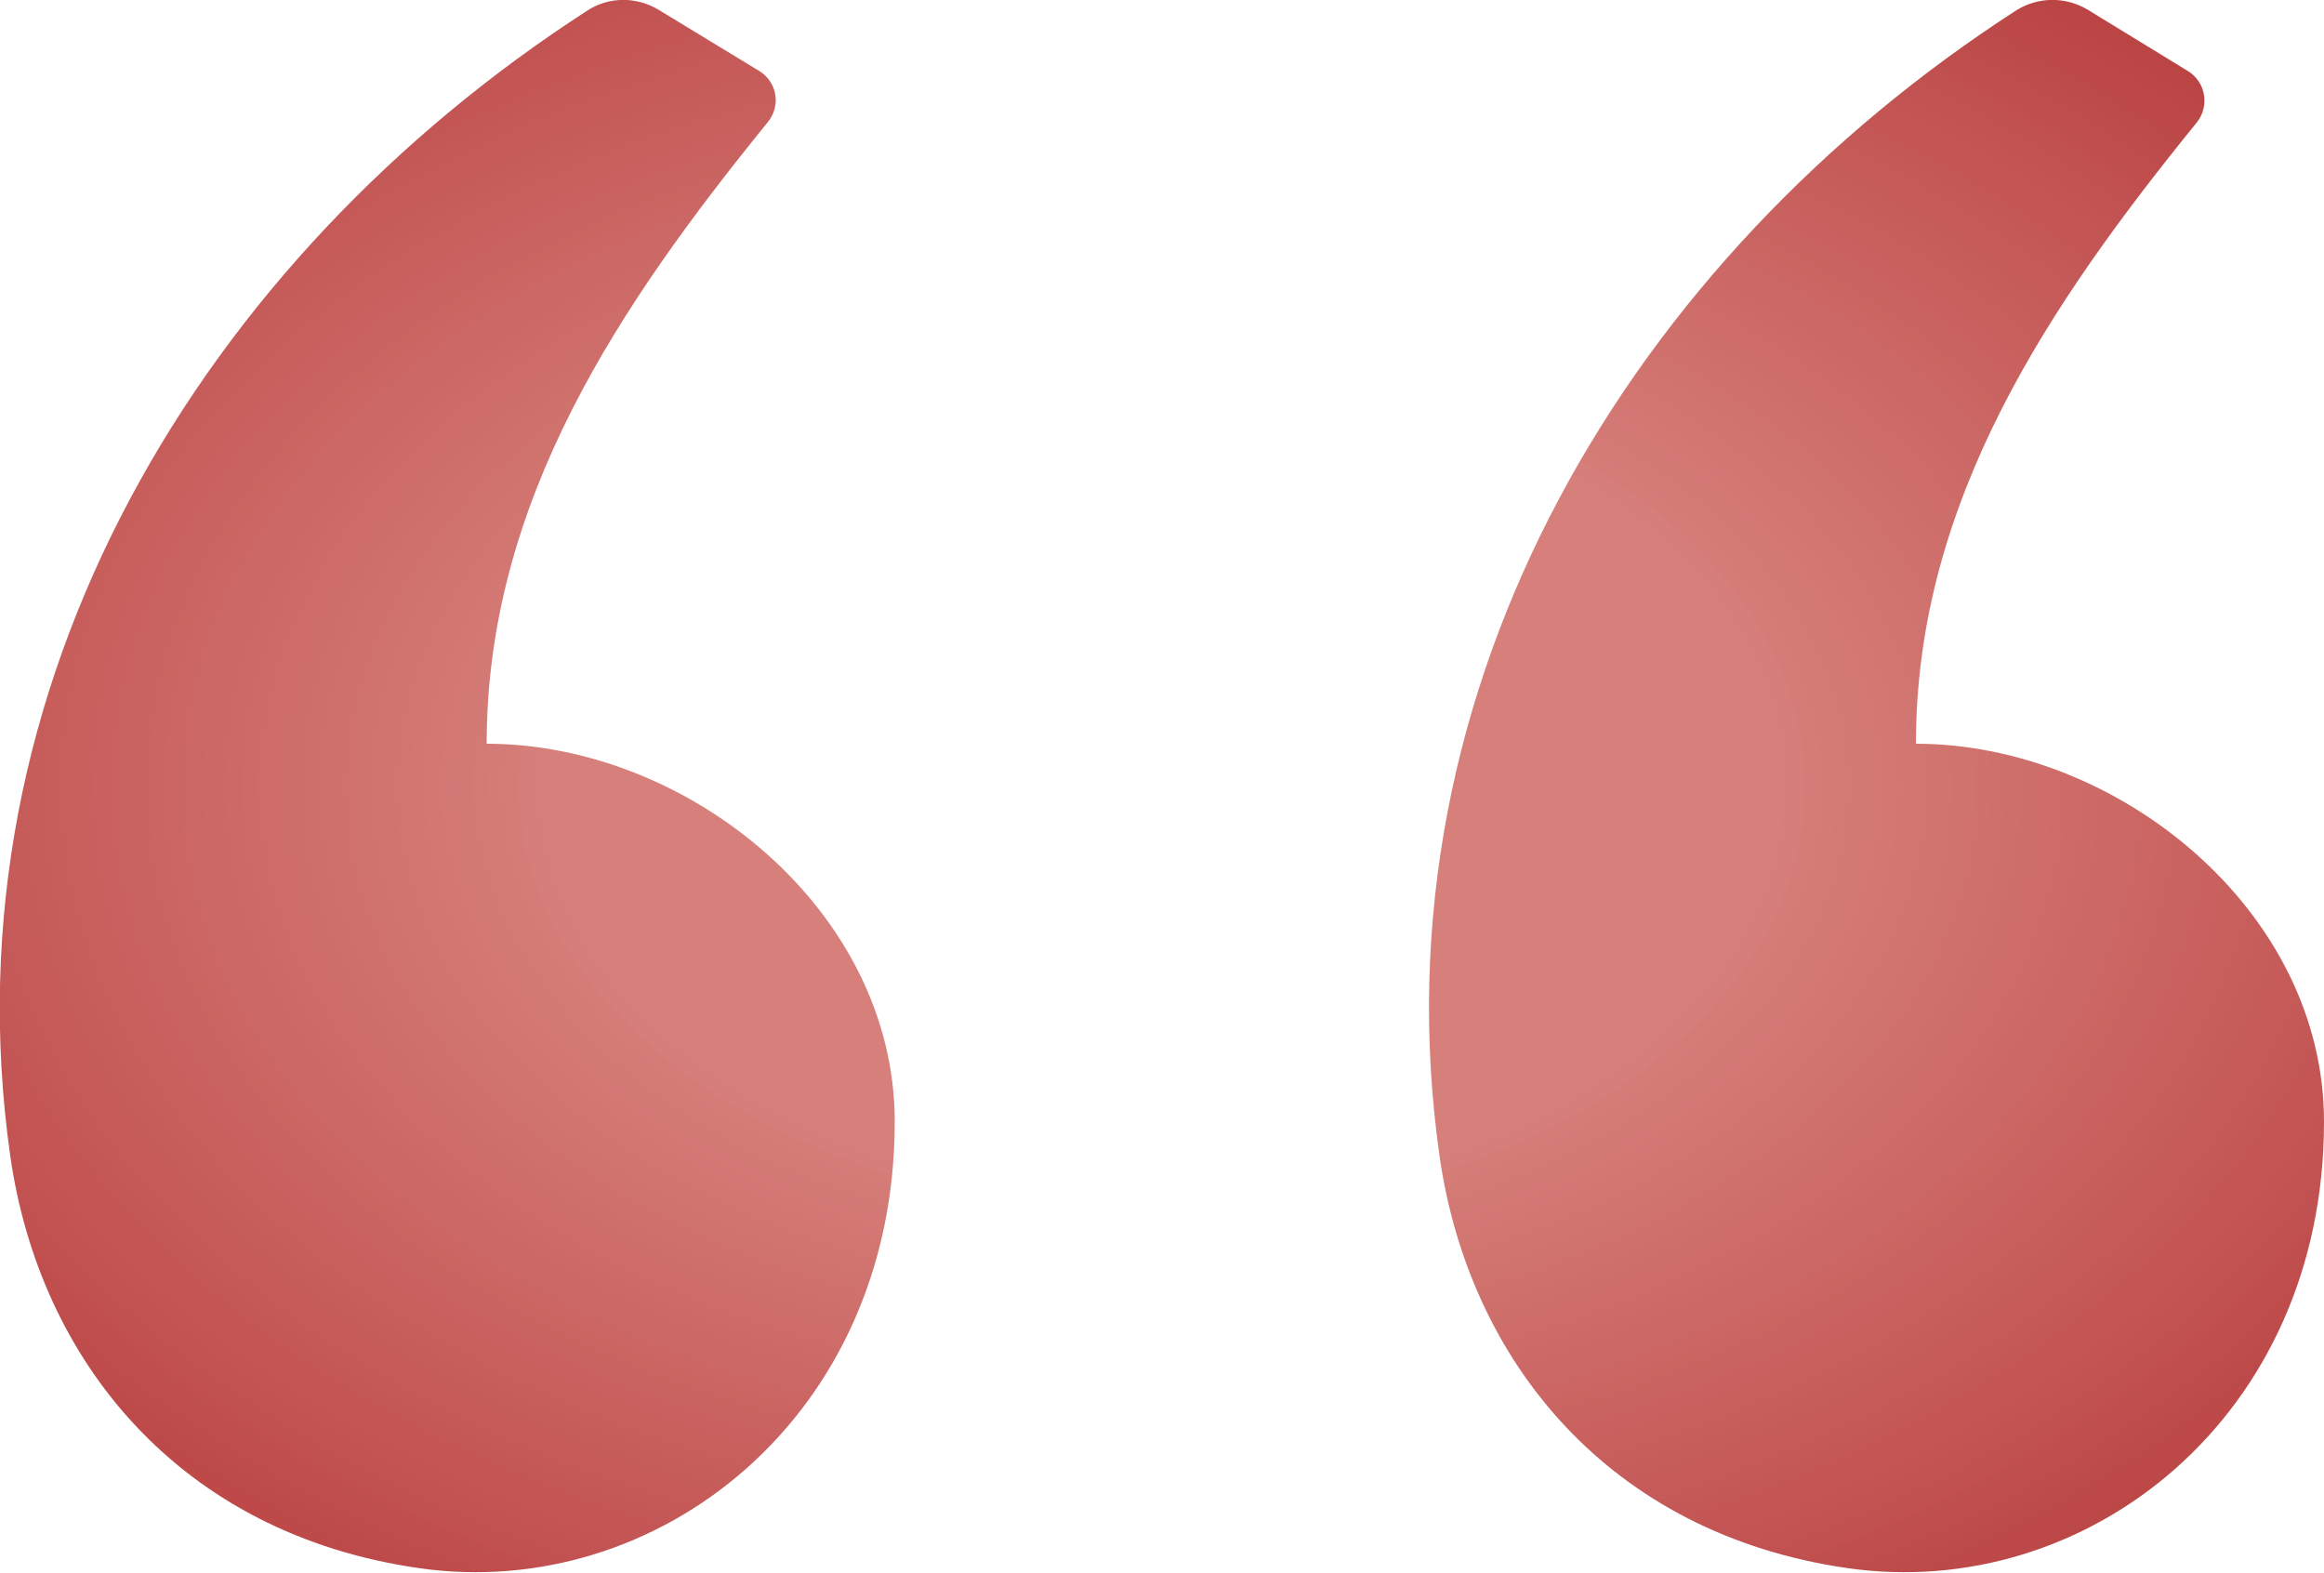
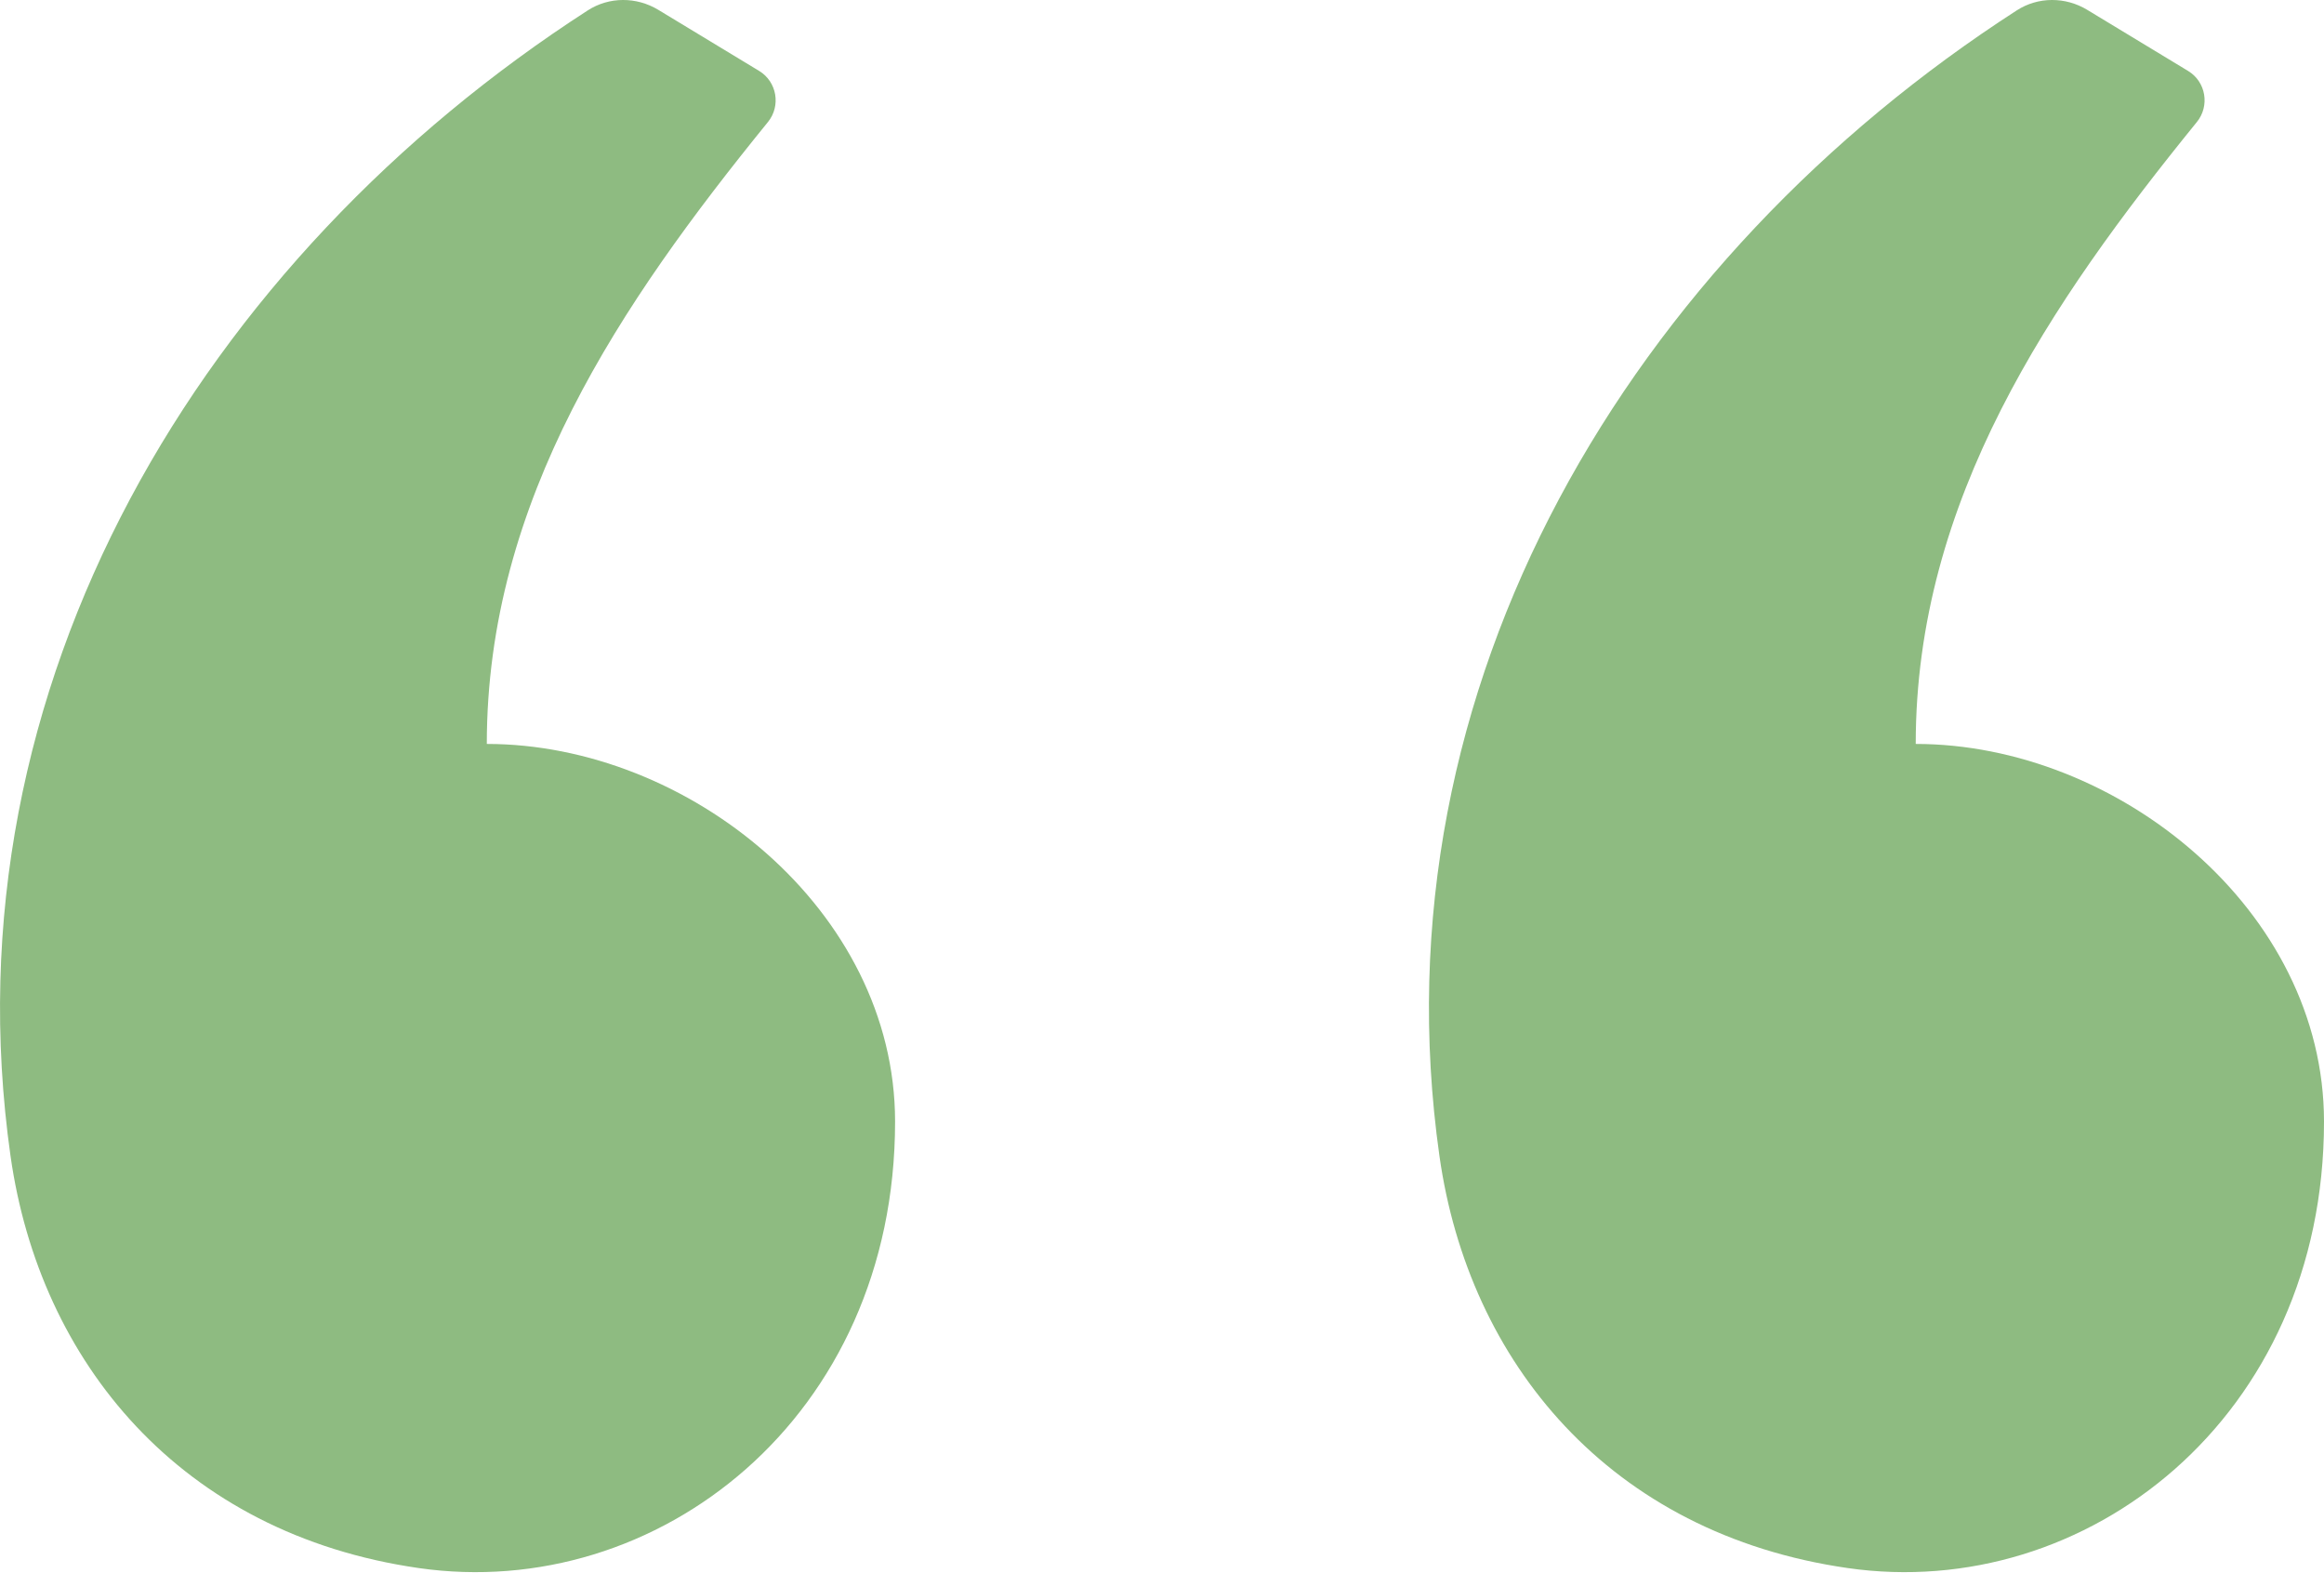
- <svg xmlns="http://www.w3.org/2000/svg" width="34" height="23" viewBox="0 0 34 23">
+ <svg xmlns="http://www.w3.org/2000/svg" width="34" height="23" viewBox="0 0 34 23" fill="none">
+   <path fill-rule="evenodd" clip-rule="evenodd" d="M9.631 0.144L11.107 1.038C11.367 1.196 11.427 1.549 11.235 1.785C9.08 4.439 7.122 7.316 7.122 10.883C10.063 10.883 13.095 13.306 13.095 16.408C13.095 20.742 9.611 23.441 6.126 22.939C2.642 22.437 0.581 19.925 0.154 16.911C-0.826 9.999 2.986 3.774 8.599 0.152C8.912 -0.05 9.312 -0.049 9.631 0.144ZM30.536 0.144L32.012 1.038C32.273 1.196 32.332 1.549 32.14 1.785C29.985 4.439 28.027 7.316 28.027 10.883C30.969 10.883 34 13.306 34 16.408C34 20.742 30.516 23.441 27.032 22.939C23.547 22.437 21.486 19.925 21.059 16.911C20.079 9.999 23.892 3.774 29.505 0.152C29.817 -0.05 30.218 -0.049 30.536 0.144Z" fill="url(#paint0_linear)" />
  <defs>
-     <radialGradient id="svg_4" r="1" spreadMethod="pad">
-       <stop offset="0.26" stop-color="#d67e79" stop-opacity="0.99" />
-       <stop offset="1" stop-color="#a00b10" stop-opacity="1" />
-     </radialGradient>
+     <linearGradient id="paint0_linear" x1="1.927" y1="4.65138e-07" x2="19.702" y2="29.018" gradientUnits="userSpaceOnUse">
+       <stop offset="0.259" stop-color="#8ebb81" />
+       <stop offset="1" stop-color="#8ebb81" />
+     </linearGradient>
  </defs>
-   <g class="layer">
-     <path clip-rule="evenodd" d="m9.63,0.14l1.48,0.9c0.26,0.16 0.32,0.51 0.12,0.75c-2.15,2.65 -4.11,5.53 -4.11,9.09c2.94,0 5.97,2.43 5.97,5.53c0,4.33 -3.48,7.03 -6.96,6.53c-3.49,-0.5 -5.55,-3.02 -5.98,-6.03c-0.98,-6.91 2.84,-13.14 8.45,-16.76c0.31,-0.2 0.71,-0.2 1.03,-0.01zm20.91,0l1.47,0.9c0.26,0.16 0.32,0.51 0.13,0.75c-2.15,2.65 -4.11,5.53 -4.11,9.09c2.94,0 5.97,2.43 5.97,5.53c0,4.33 -3.48,7.03 -6.97,6.53c-3.48,-0.5 -5.54,-3.02 -5.97,-6.03c-0.98,-6.91 2.83,-13.14 8.44,-16.76c0.32,-0.2 0.72,-0.2 1.04,-0.01z" fill="url(#svg_4)" fill-rule="evenodd" id="svg_1" />
-   </g>
</svg>
